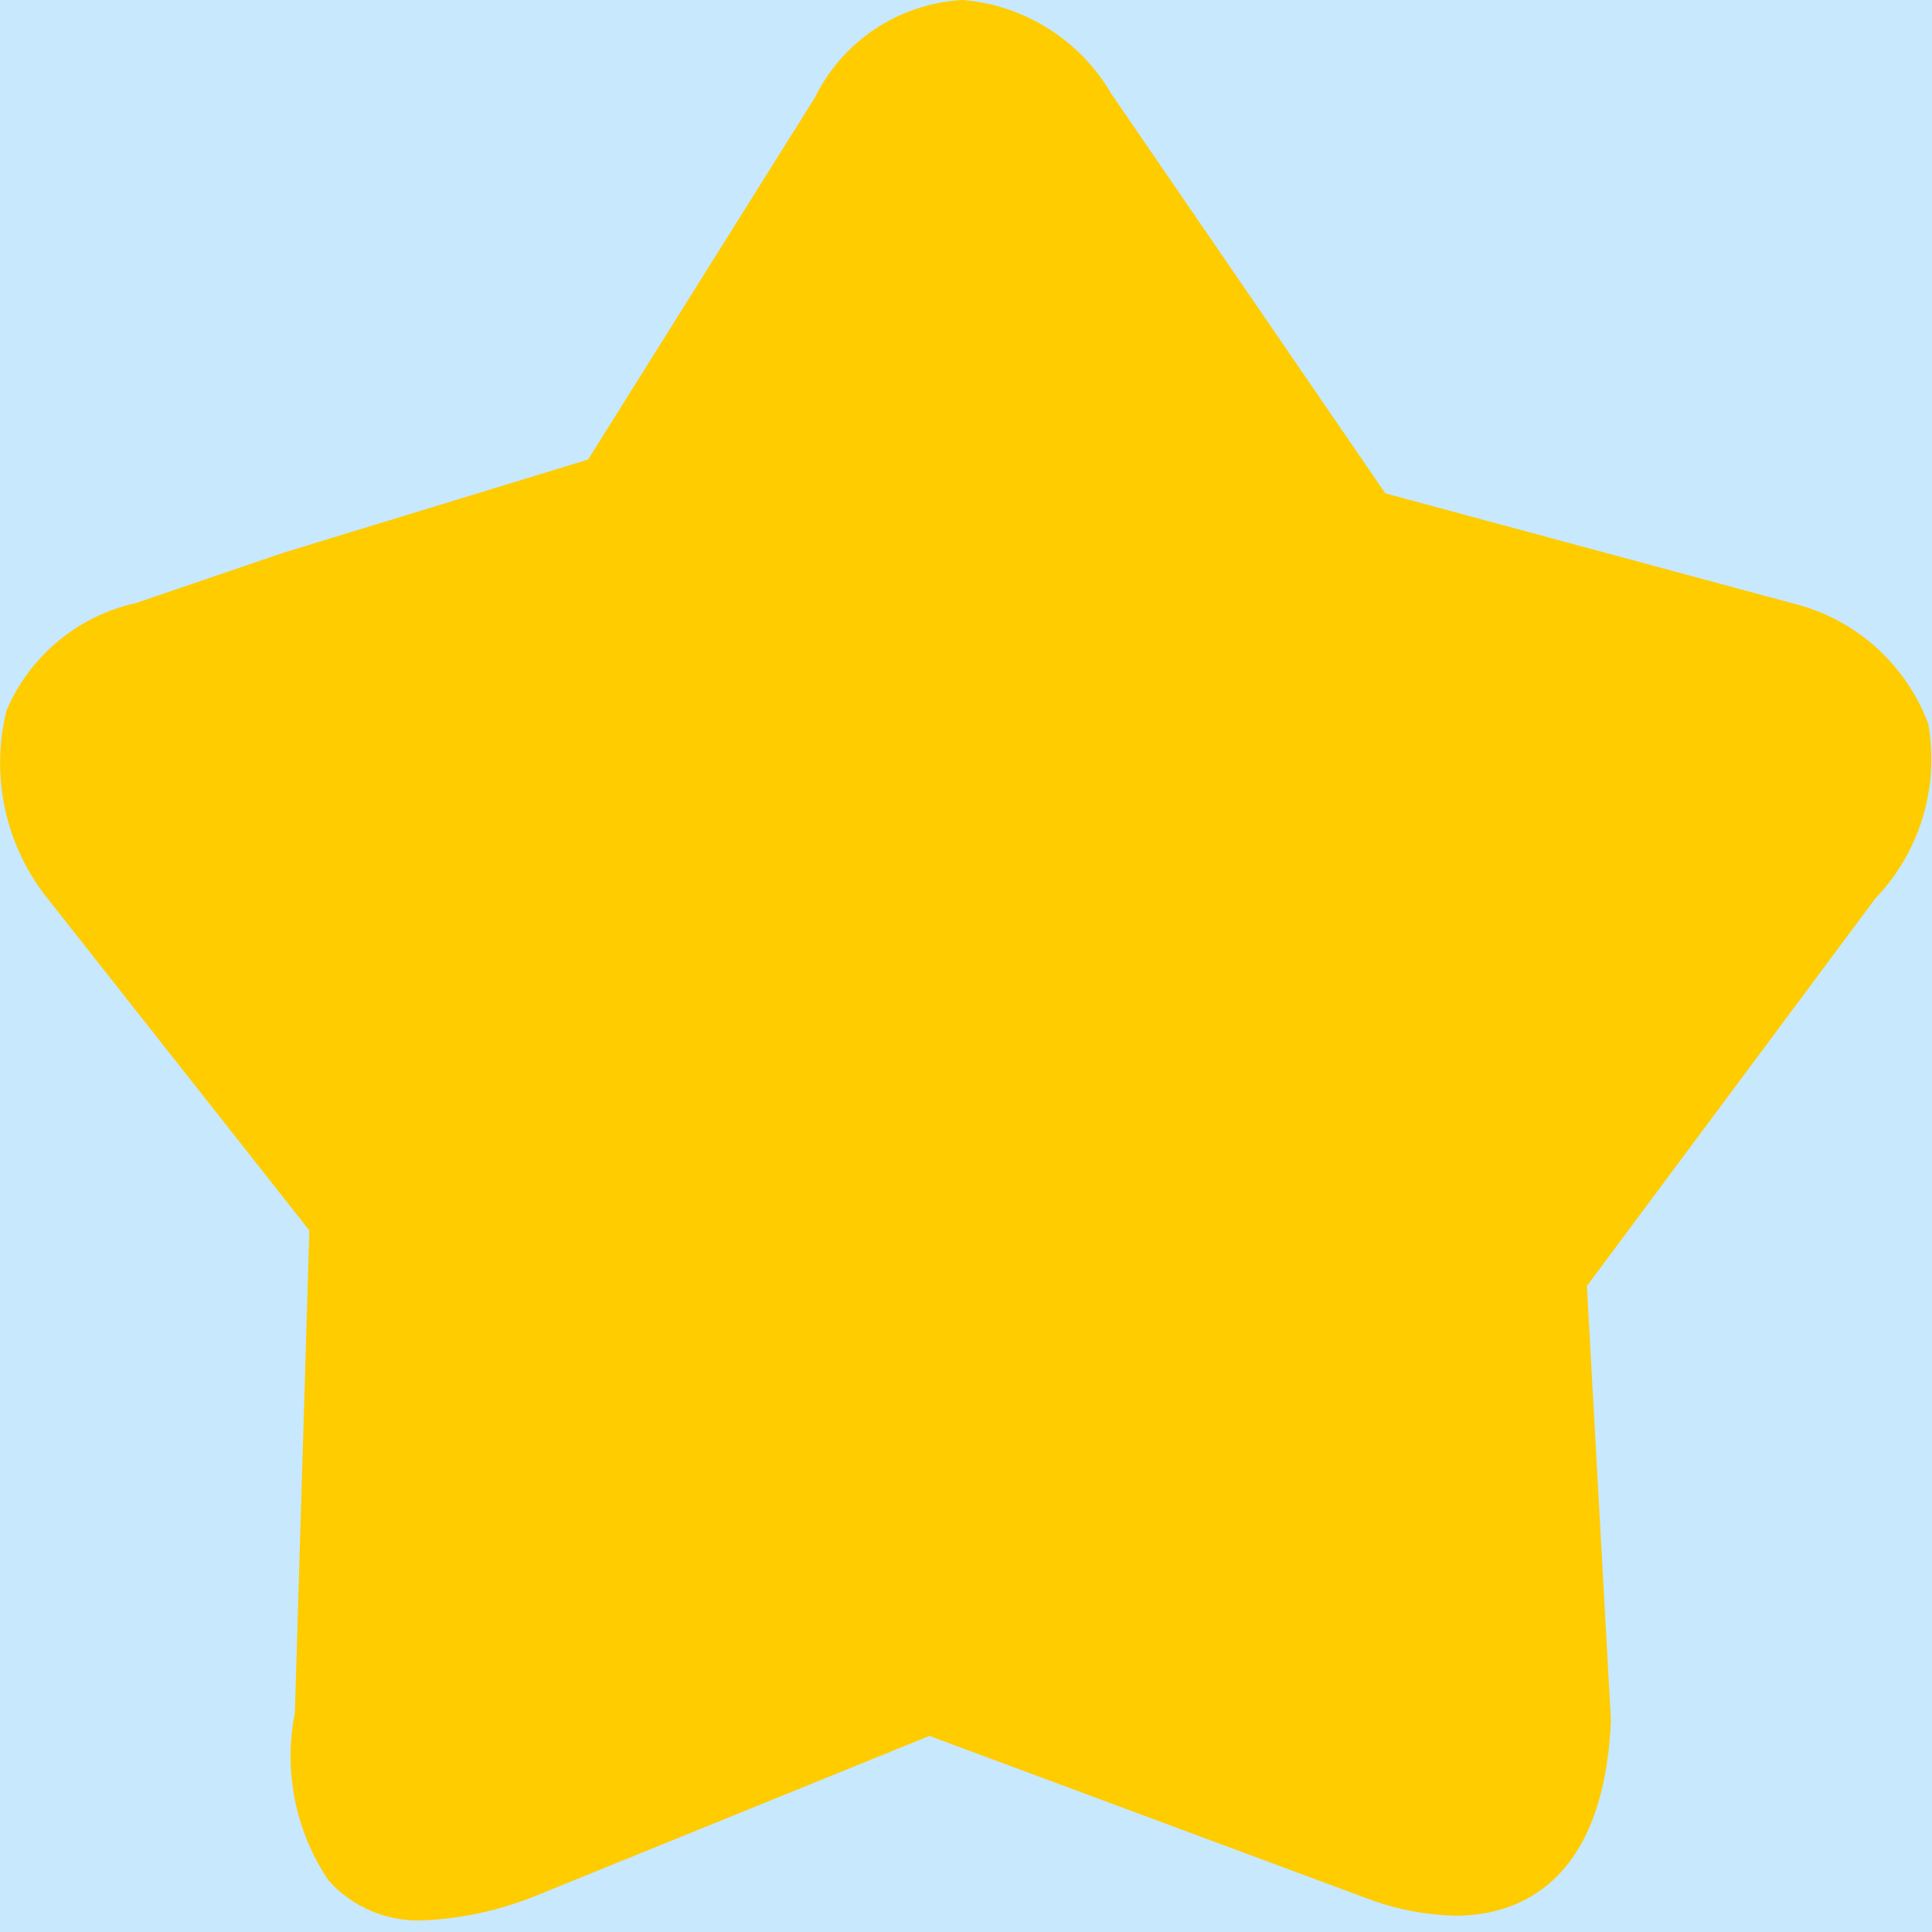
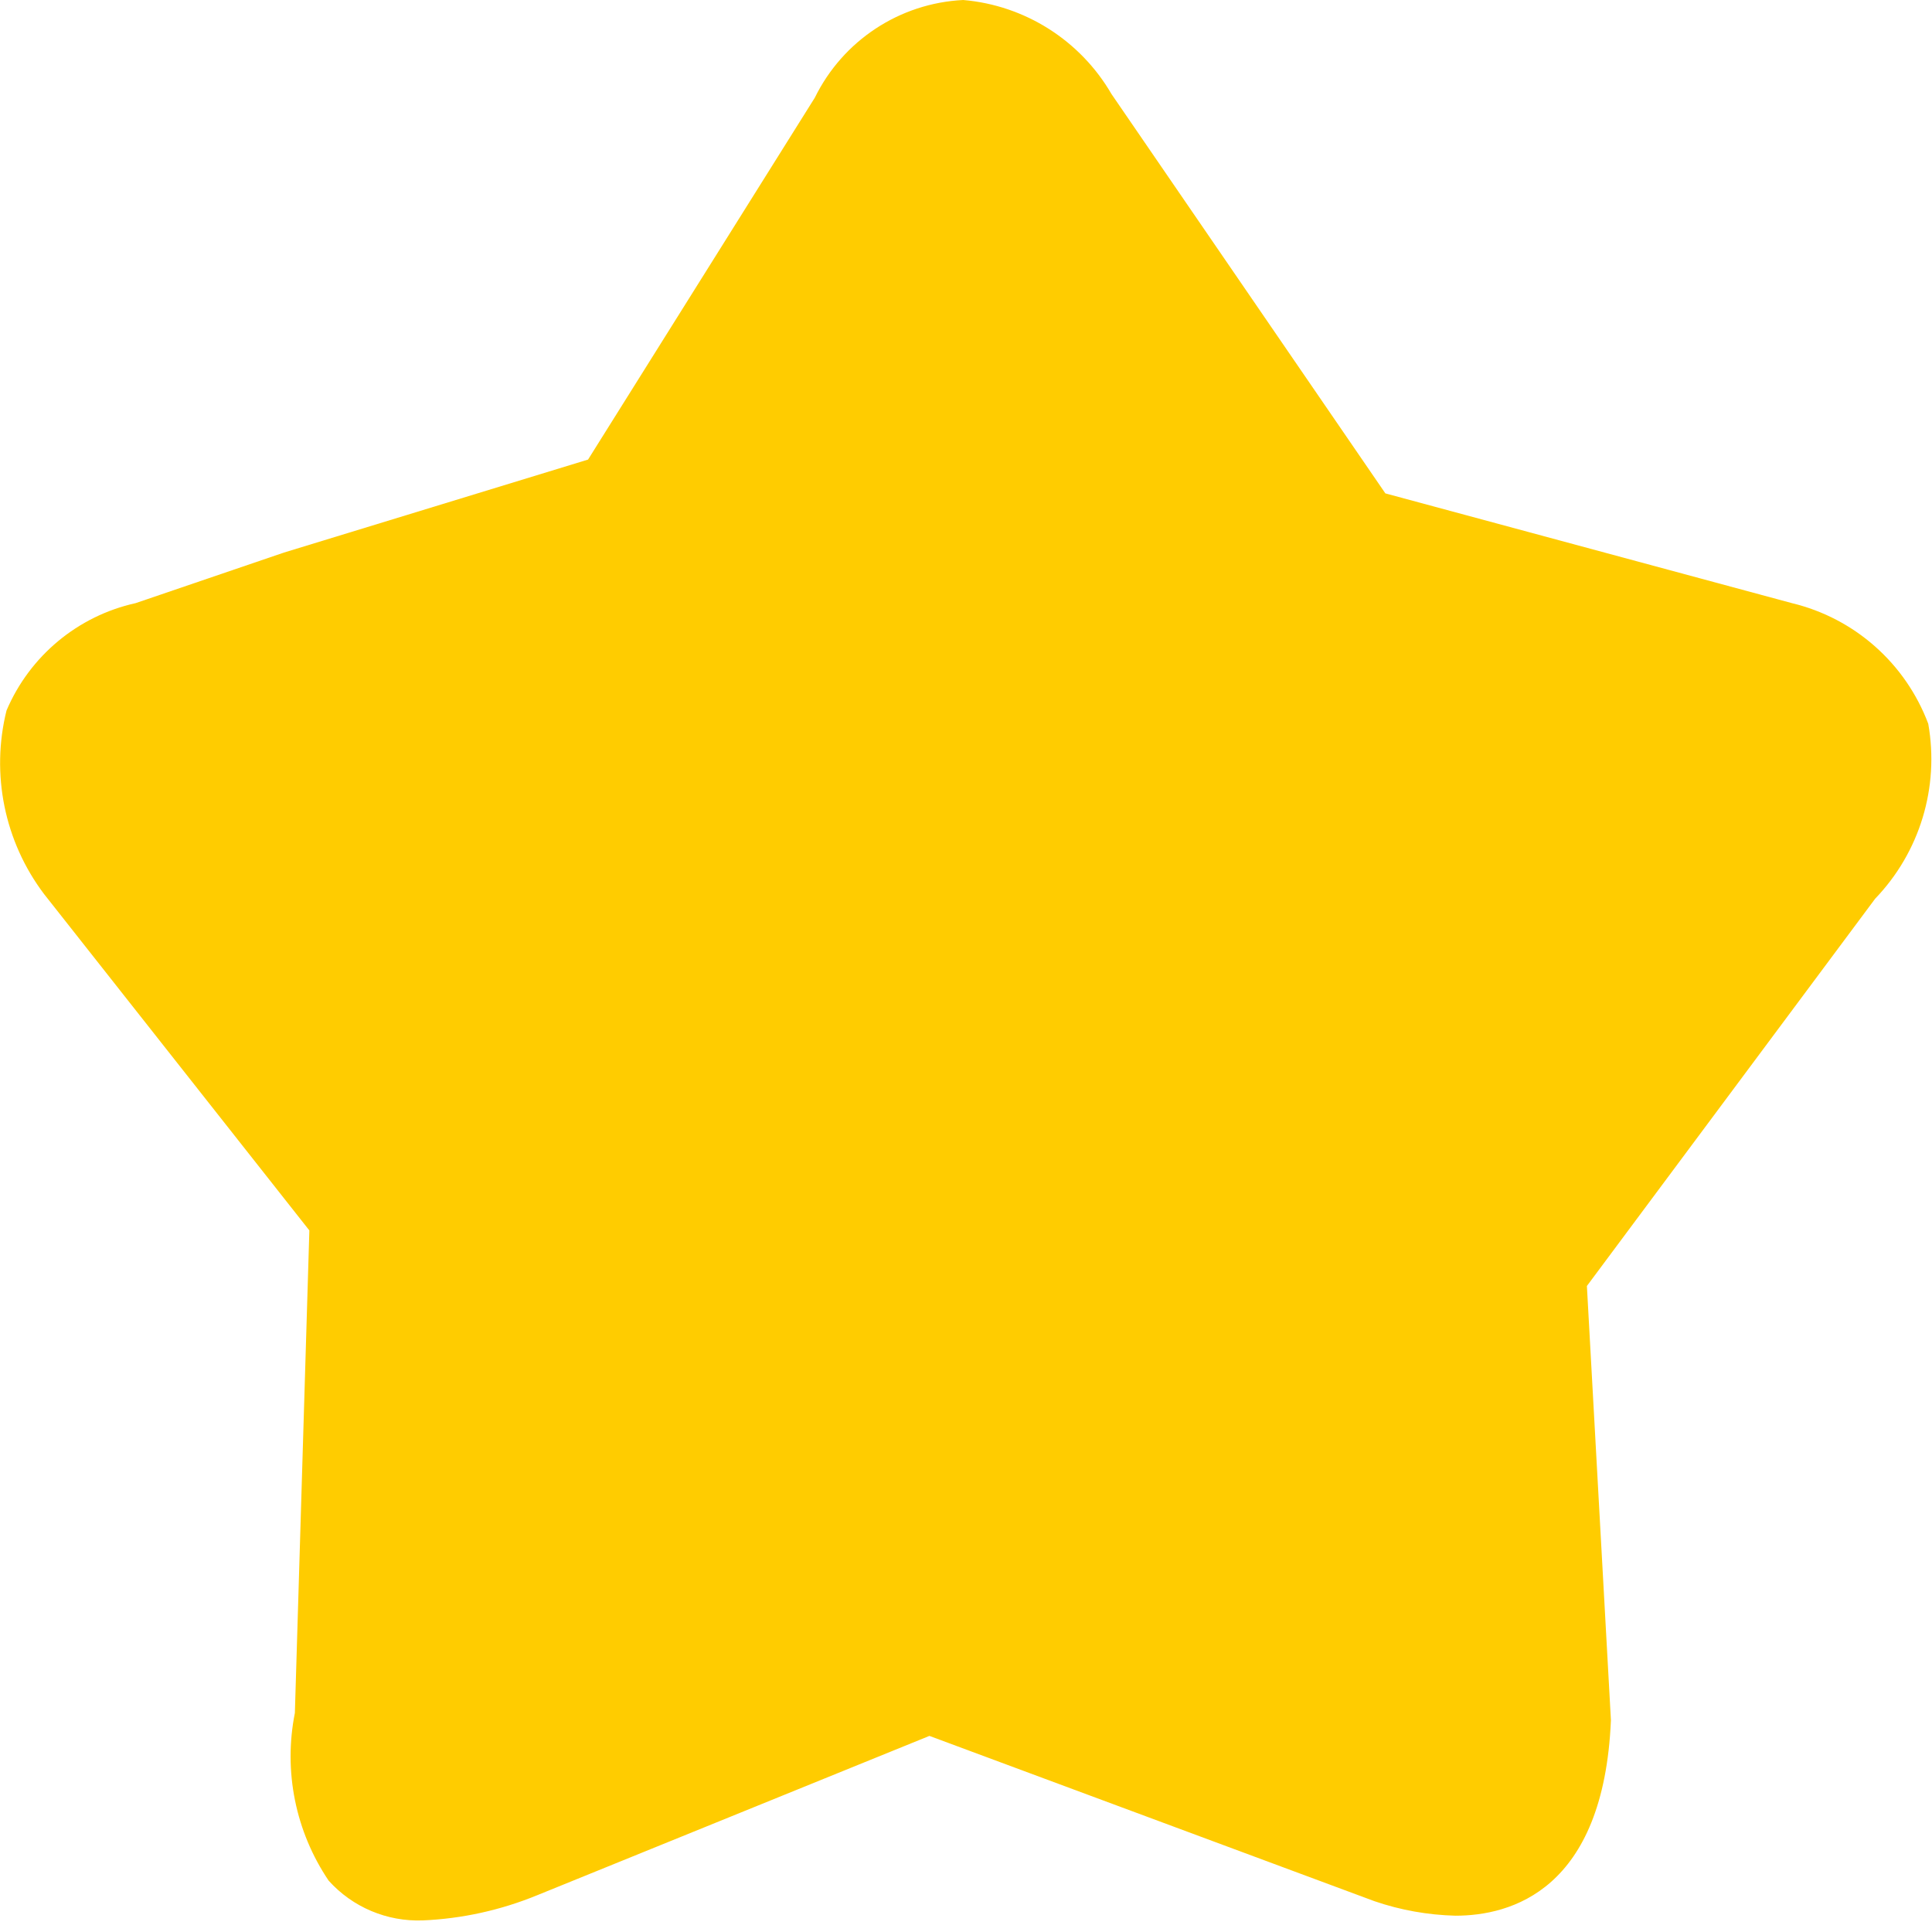
<svg xmlns="http://www.w3.org/2000/svg" width="16px" height="16px" viewBox="0 0 16 16" version="1.1">
  <g id="2" stroke="none" stroke-width="1" fill="none" fill-rule="evenodd">
    <g id="hover（已收藏）" transform="translate(-264, -88)">
-       <rect id="图标色阴影" fill-opacity="0.24" fill="#199FFC" filter="url(#filter-1)" x="18" y="64.5" width="264" height="62" rx="12" />
      <rect id="白色背景" stroke-opacity="0.12" stroke="#4E6EF2" fill="transparent" x="0.5" y="0.5" width="299" height="119" rx="12" />
      <g id="编组" transform="translate(264, 88)" fill="#FFCC00" fill-rule="nonzero">
        <path d="M14.84,4.995 L11.473,4.086 L9.205,0.779 C8.947,0.335 8.489,0.044 7.977,0 C7.45,0.026 6.98,0.336 6.748,0.809 L4.87,3.806 L2.352,4.576 L1.123,4.995 C0.644,5.101 0.246,5.433 0.054,5.884 C-0.077,6.411 0.037,6.969 0.364,7.403 L2.562,10.19 L2.442,14.186 C2.346,14.668 2.447,15.168 2.722,15.575 C2.92,15.795 3.205,15.915 3.501,15.904 C3.827,15.89 4.148,15.819 4.45,15.695 L7.697,14.376 L11.383,15.745 C11.599,15.819 11.825,15.859 12.053,15.865 C12.512,15.865 13.281,15.655 13.341,14.246 L13.142,10.65 L15.529,7.443 C15.899,7.058 16.062,6.52 15.969,5.994 C15.781,5.494 15.359,5.12 14.84,4.995 Z" id="路径" />
      </g>
    </g>
  </g>
</svg>
